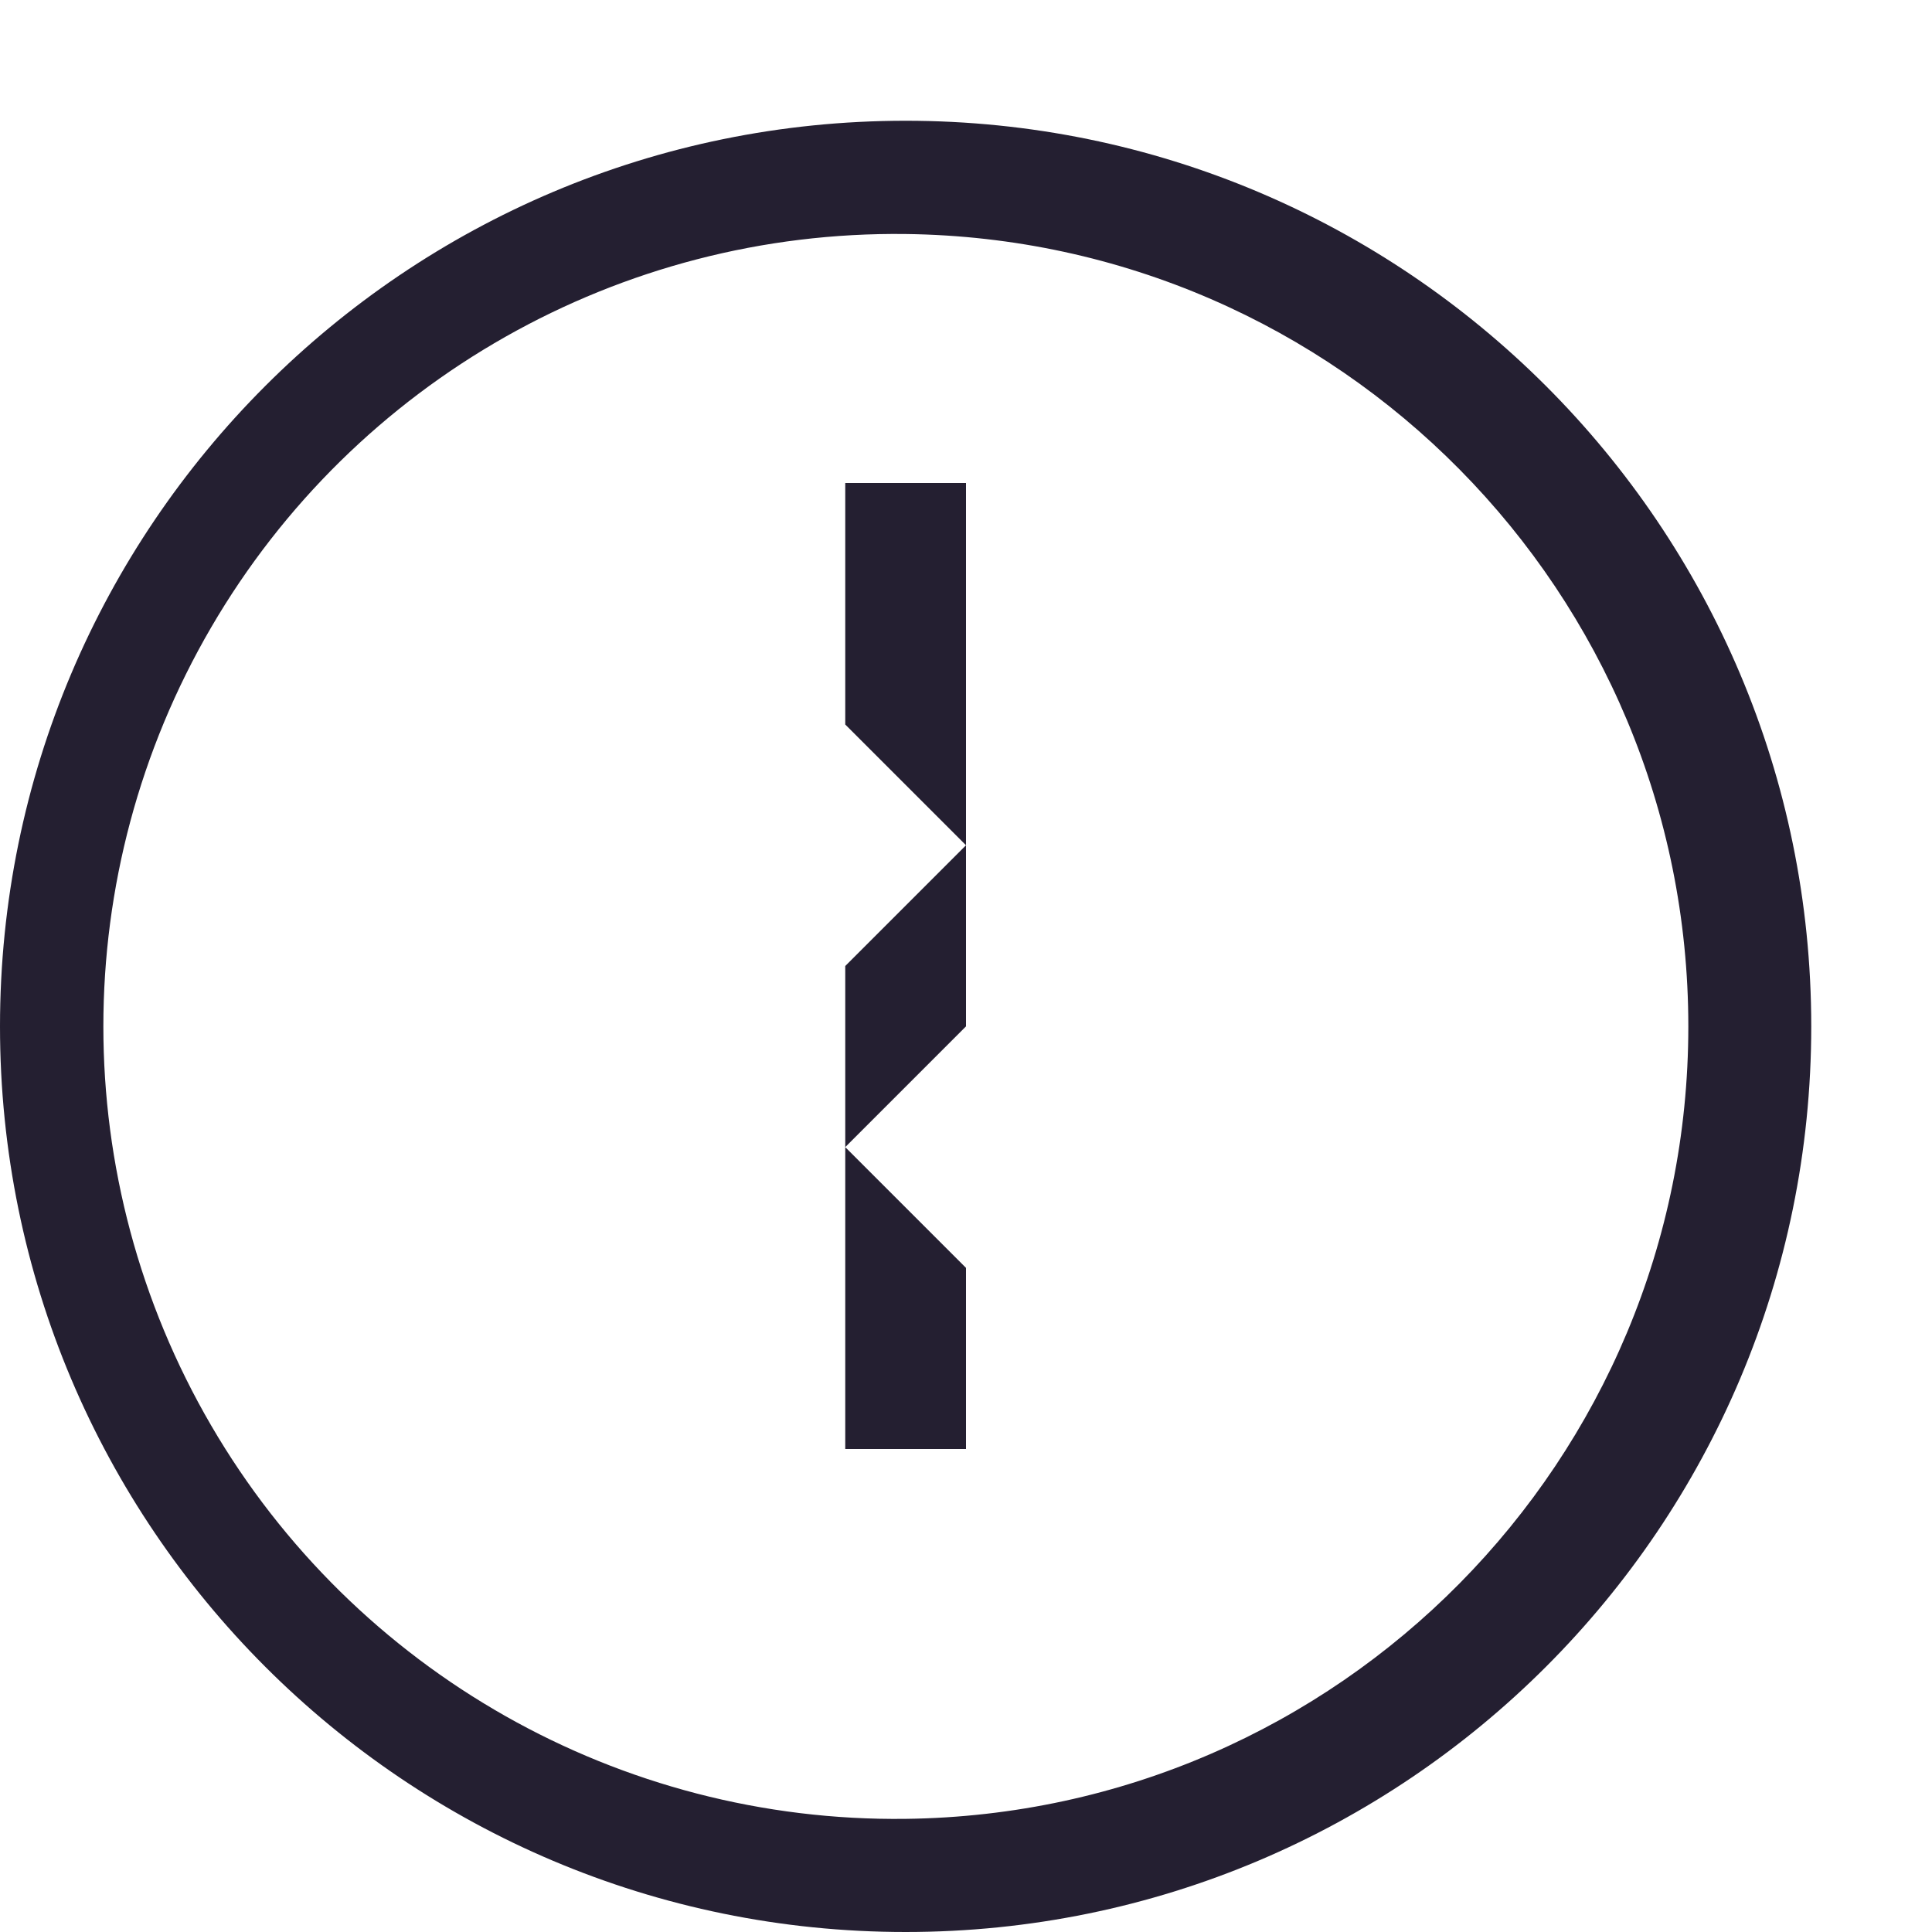
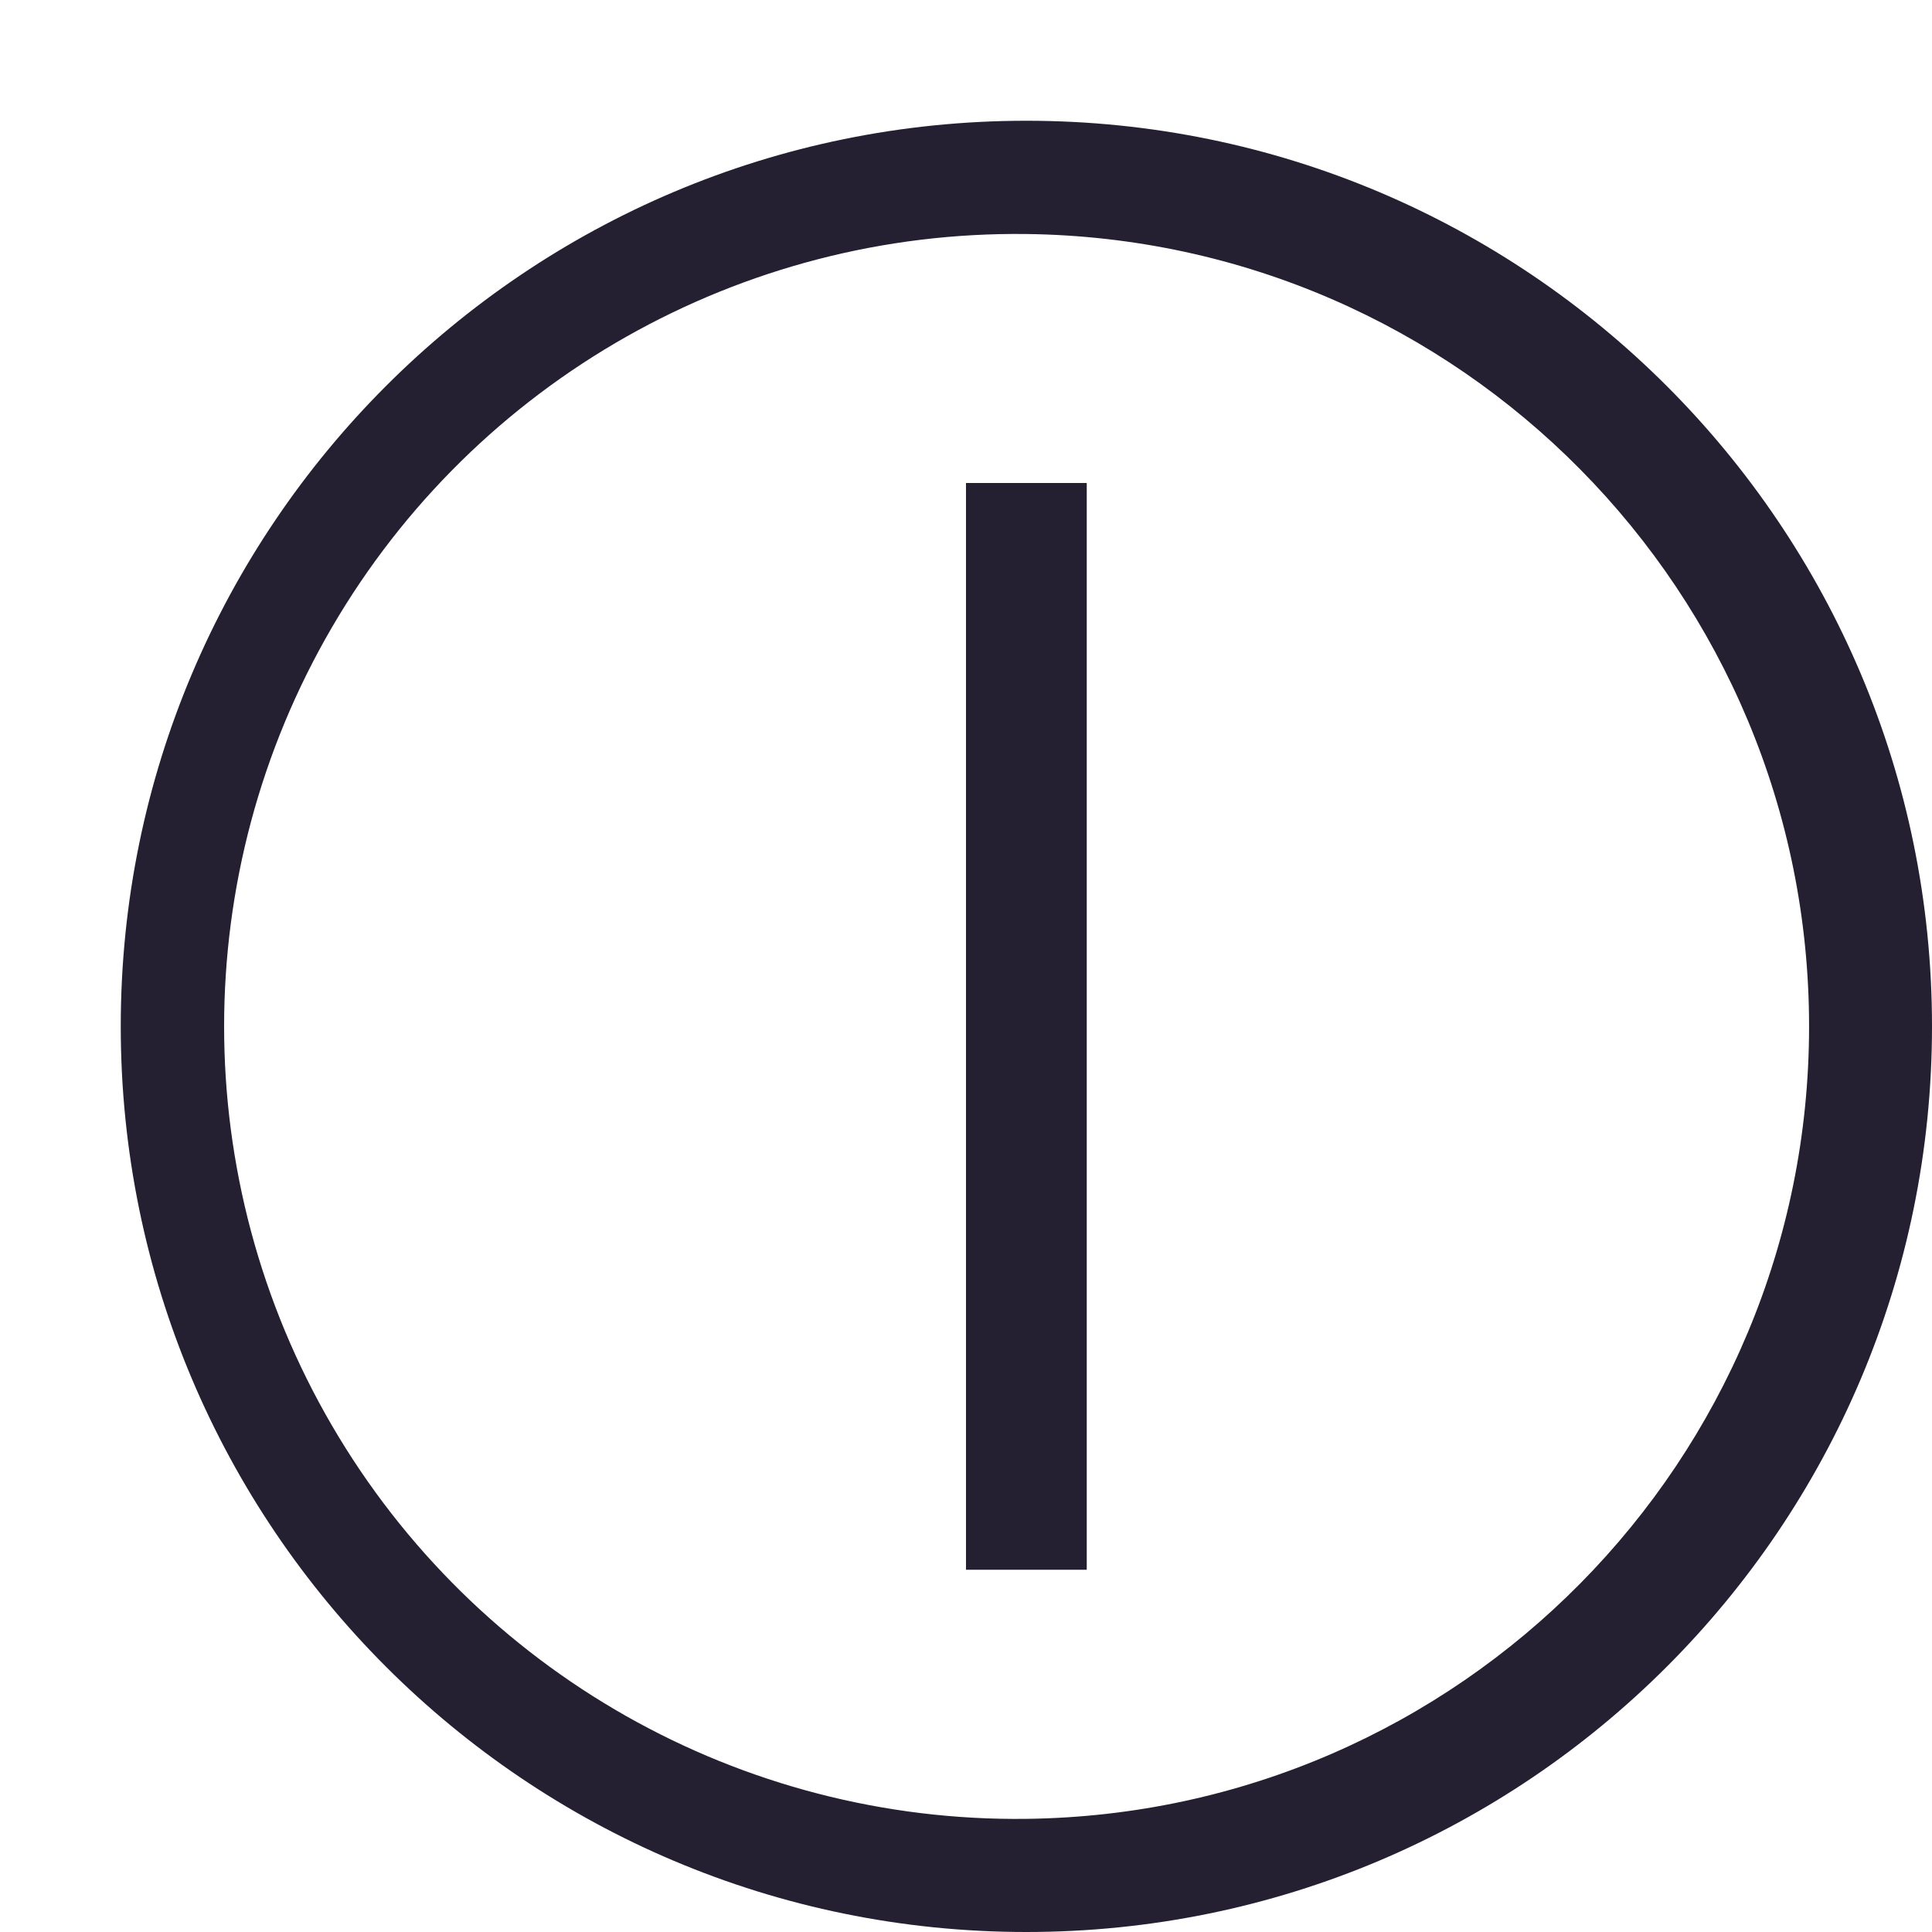
<svg xmlns="http://www.w3.org/2000/svg" width="16" height="16" version="1.1" id="svg6">
  <defs id="defs10" />
-   <path d="m 7,4 h 1 v 4.5 l -1,1 1,1 V 12 H 7 V 8 L 8,7 7,6 Z" fill="#363636" id="path2" style="fill:#241f31" />
-   <path d="m 7.5,1 a 7.5,7.5 0 1 1 0,15 7.5,7.5 0 0 1 0,-15 z m 0,0.938 a 6.563,6.563 0 1 0 0,13.125 6.563,6.563 0 0 0 0,-13.125 z" fill="#363636" id="path4" style="fill:#241f31;stroke-width:1" />
+   <path d="m 8.5,1 a 7.5,7.5 0 1 1 0,15 7.5,7.5 0 0 1 0,-15 z m 0,0.938 a 6.563,6.563 0 1 0 0,13.125 6.563,6.563 0 0 0 0,-13.125 z" fill="#363636" id="path4" style="fill:#241f31;stroke-width:1" />
+   <path style="fill:#241f31;fill-opacity:1;stroke:none;stroke-width:1px;stroke-linecap:butt;stroke-linejoin:miter;stroke-opacity:1" d="m 8,4 v 9 H 9 V 4 Z" id="path1144" />
</svg>
